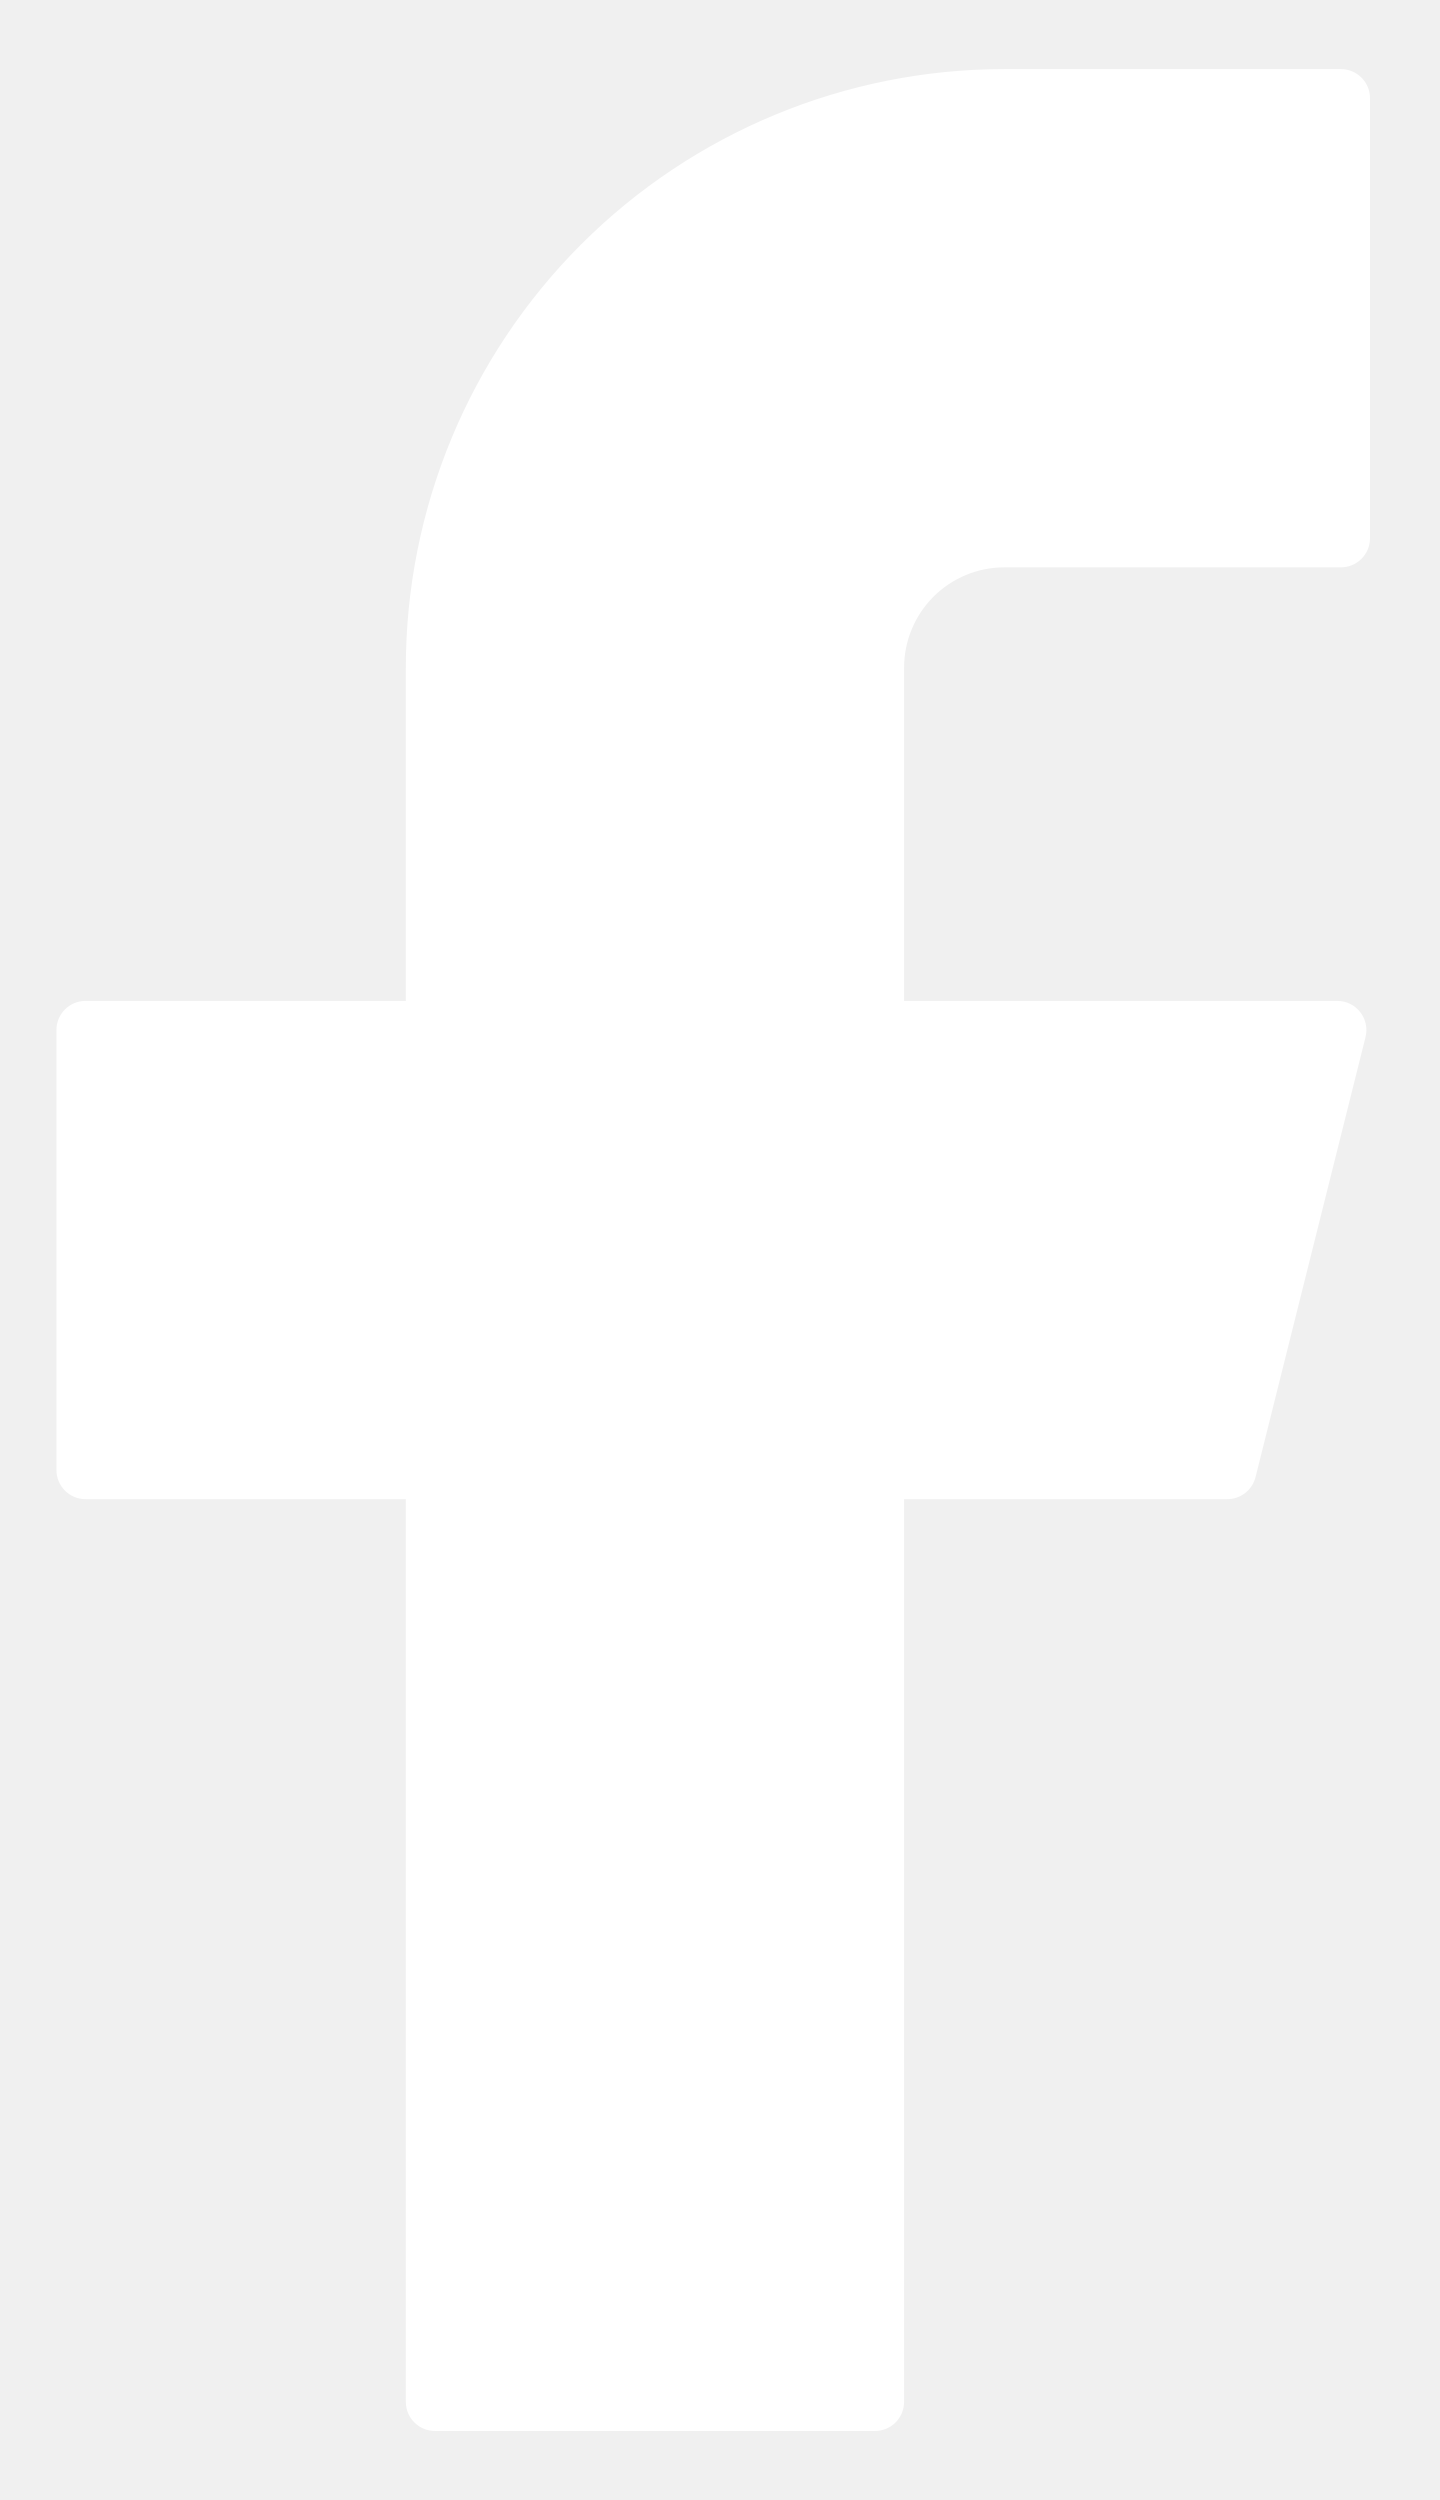
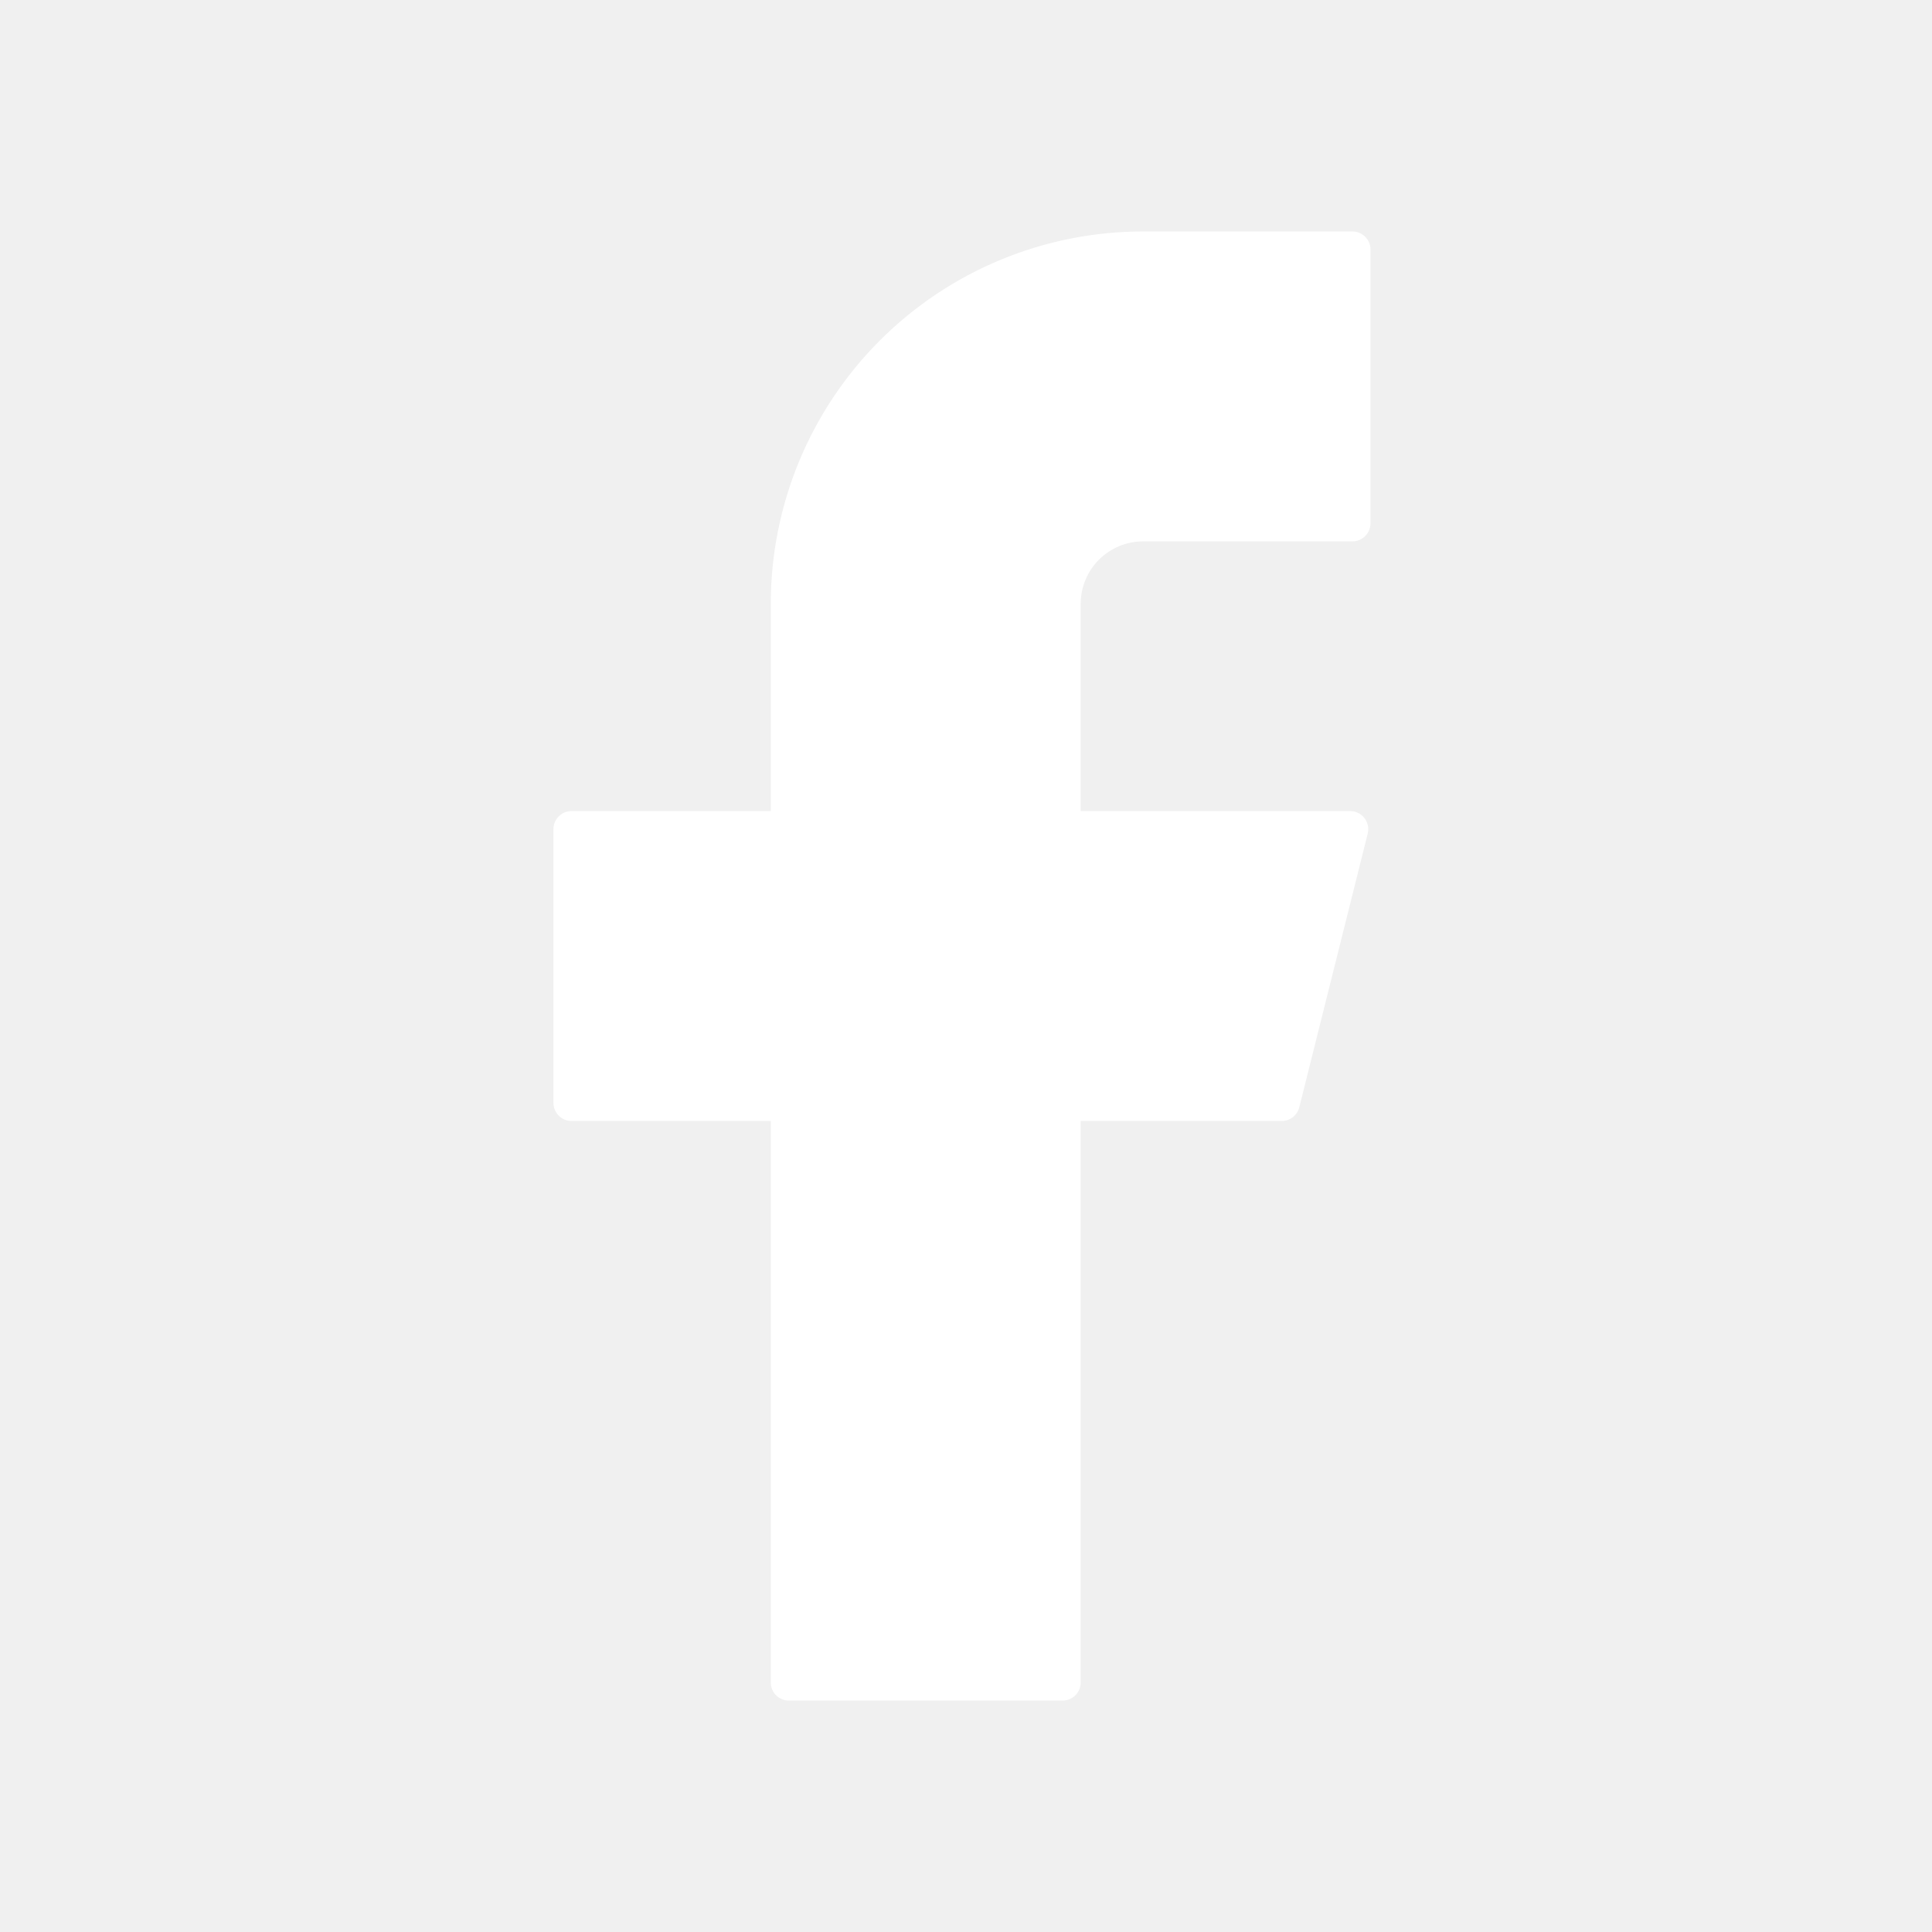
- <svg xmlns="http://www.w3.org/2000/svg" width="19" height="33" viewBox="0 0 19 33" fill="none">
-   <path d="M13.258 0.912C11.163 0.912 9.153 1.744 7.671 3.226C6.19 4.708 5.357 6.717 5.357 8.813V13.212H1.129C0.917 13.212 0.745 13.384 0.745 13.596V19.404C0.745 19.617 0.917 19.789 1.129 19.789H5.357V31.704C5.357 31.917 5.529 32.089 5.742 32.089H11.55C11.762 32.089 11.934 31.917 11.934 31.704V19.789H16.2C16.376 19.789 16.53 19.669 16.573 19.498L18.025 13.689C18.085 13.447 17.902 13.212 17.652 13.212H11.934V8.813C11.934 8.462 12.074 8.125 12.322 7.876C12.57 7.628 12.907 7.489 13.258 7.489H17.7C17.912 7.489 18.084 7.317 18.084 7.104V1.296C18.084 1.084 17.912 0.912 17.7 0.912H13.258Z" fill="white" />
+ <svg xmlns="http://www.w3.org/2000/svg" width="41" height="41" viewBox="0 0 41 41" fill="none">
+   <path d="M24.258 4.912C22.163 4.912 20.153 5.744 18.671 7.226C17.19 8.708 16.357 10.717 16.357 12.813V17.212H12.129C11.917 17.212 11.745 17.384 11.745 17.596V23.404C11.745 23.617 11.917 23.789 12.129 23.789H16.357V35.704C16.357 35.917 16.529 36.089 16.742 36.089H22.55C22.762 36.089 22.934 35.917 22.934 35.704V23.789H27.2C27.376 23.789 27.53 23.669 27.573 23.498L29.025 17.689C29.085 17.447 28.902 17.212 28.652 17.212H22.934V12.813C22.934 12.461 23.074 12.125 23.322 11.877C23.57 11.628 23.907 11.489 24.258 11.489H28.7C28.912 11.489 29.084 11.317 29.084 11.104V5.296C29.084 5.084 28.912 4.912 28.7 4.912H24.258Z" fill="white" />
</svg>
